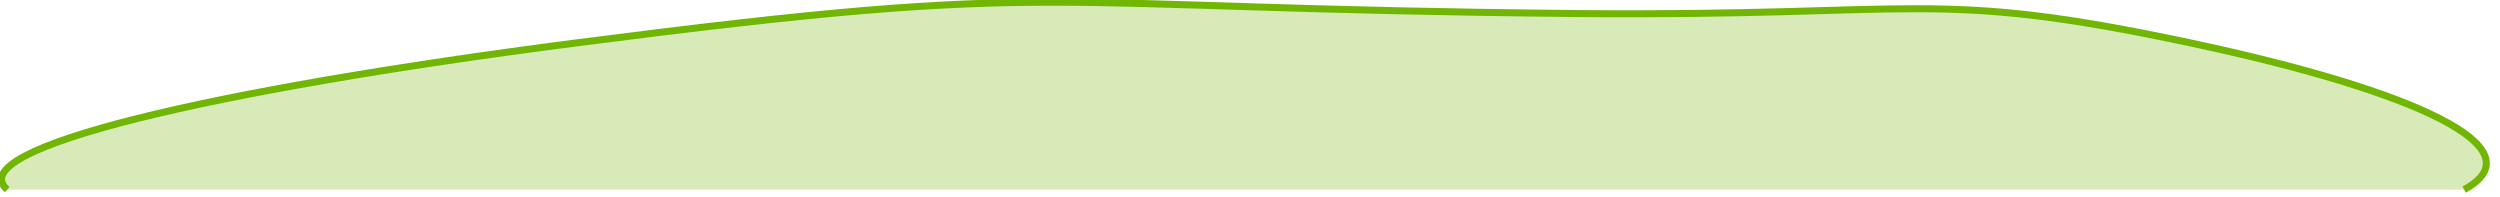
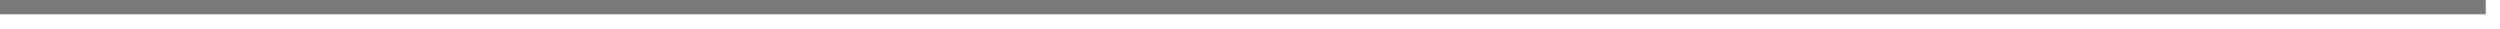
- <svg xmlns="http://www.w3.org/2000/svg" version="1.1" width="356px" height="28px">
-   <g transform="matrix(1 0 0 1 -1470 -986 )">
-     <path d="M 350.896 27  L 1.026 27  C -5.669 21.15  30.123 12.815  82.081 6.107  C 152.984 -3.046  145.119 1.199  224.697 1.929  C 273.711 2.378  275.021 -1.744  311.908 6.107  C 344.206 12.982  361.61 21.15  350.896 27  Z " fill-rule="nonzero" fill="#70b603" stroke="none" fill-opacity="0.278" transform="matrix(1 0 0 1 1470 986 )" />
-     <path d="M 1.026 27  C -5.669 21.15  30.123 12.815  82.081 6.107  C 152.984 -3.046  145.119 1.199  224.697 1.929  C 273.711 2.378  275.021 -1.744  311.908 6.107  C 344.206 12.982  361.61 21.15  350.896 27  " stroke-width="1" stroke="#70b603" fill="none" transform="matrix(1 0 0 1 1470 986 )" />
+ <svg xmlns="http://www.w3.org/2000/svg" version="1.1" width="175px" height="2px">
+   <g transform="matrix(1 0 0 1 -1262 -262 )">
+     <path d="M 1262 262.5  L 1436 262.5  " stroke-width="1" stroke="#797979" fill="none" />
  </g>
</svg>
